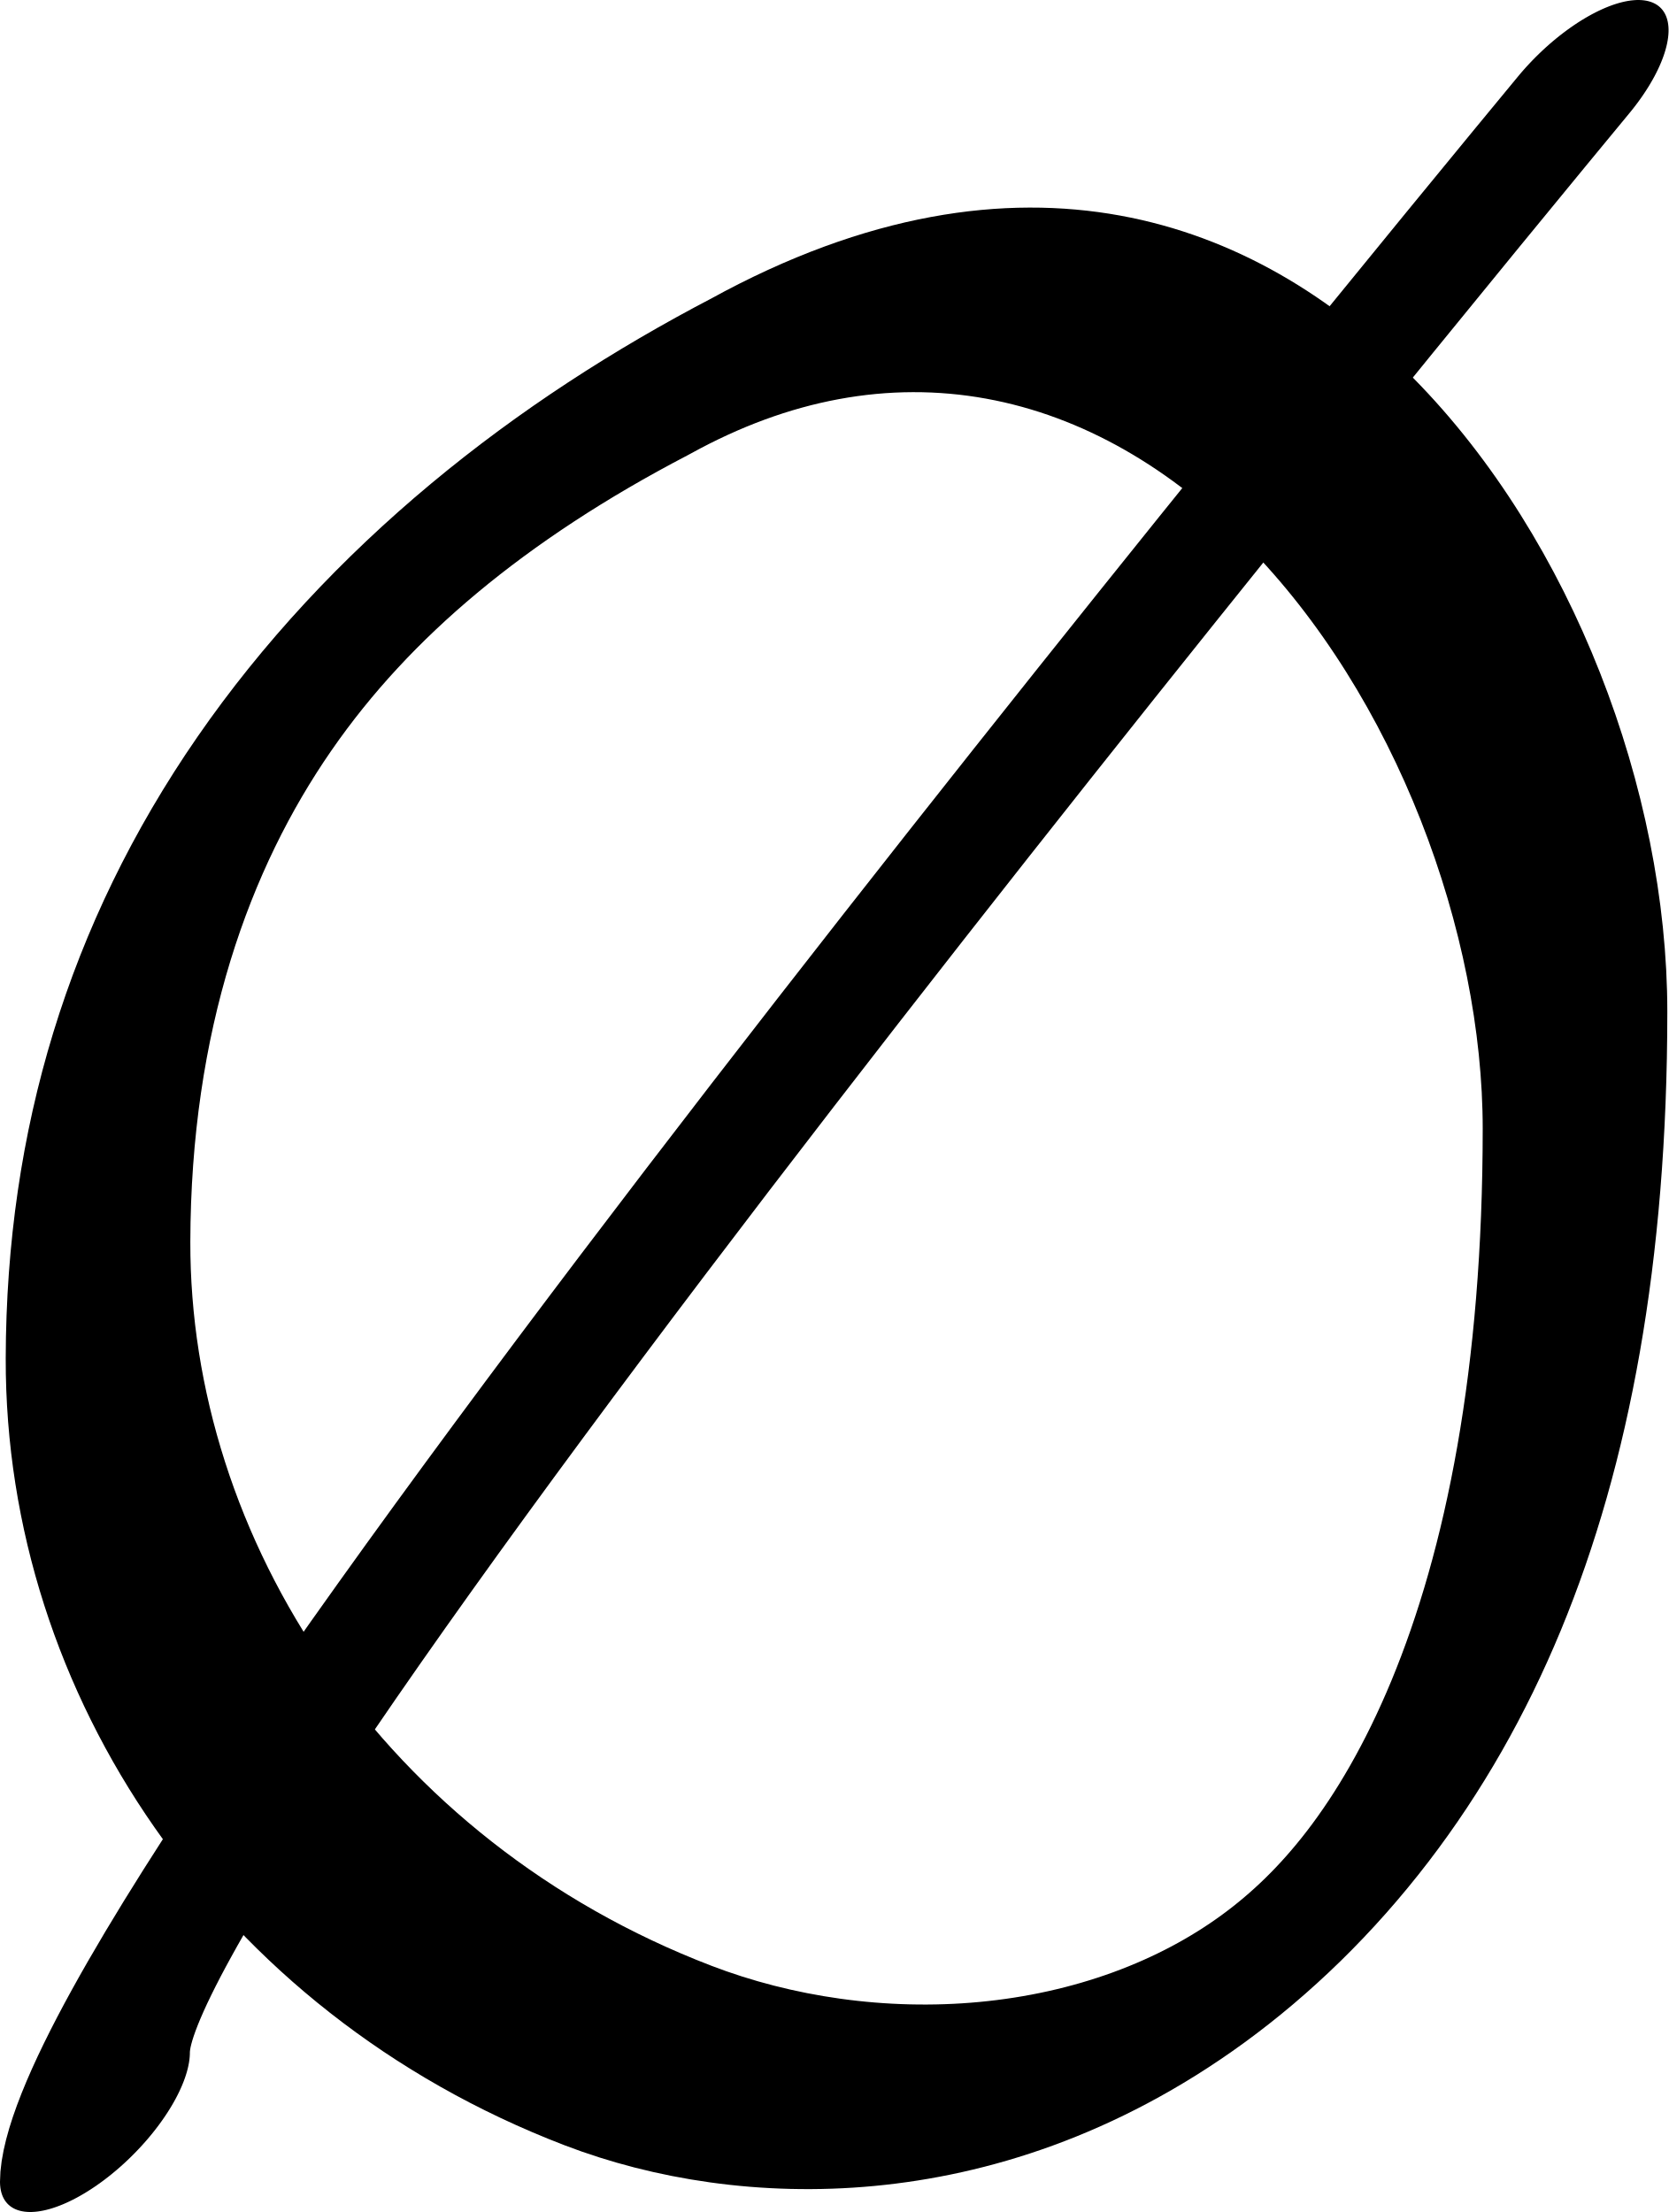
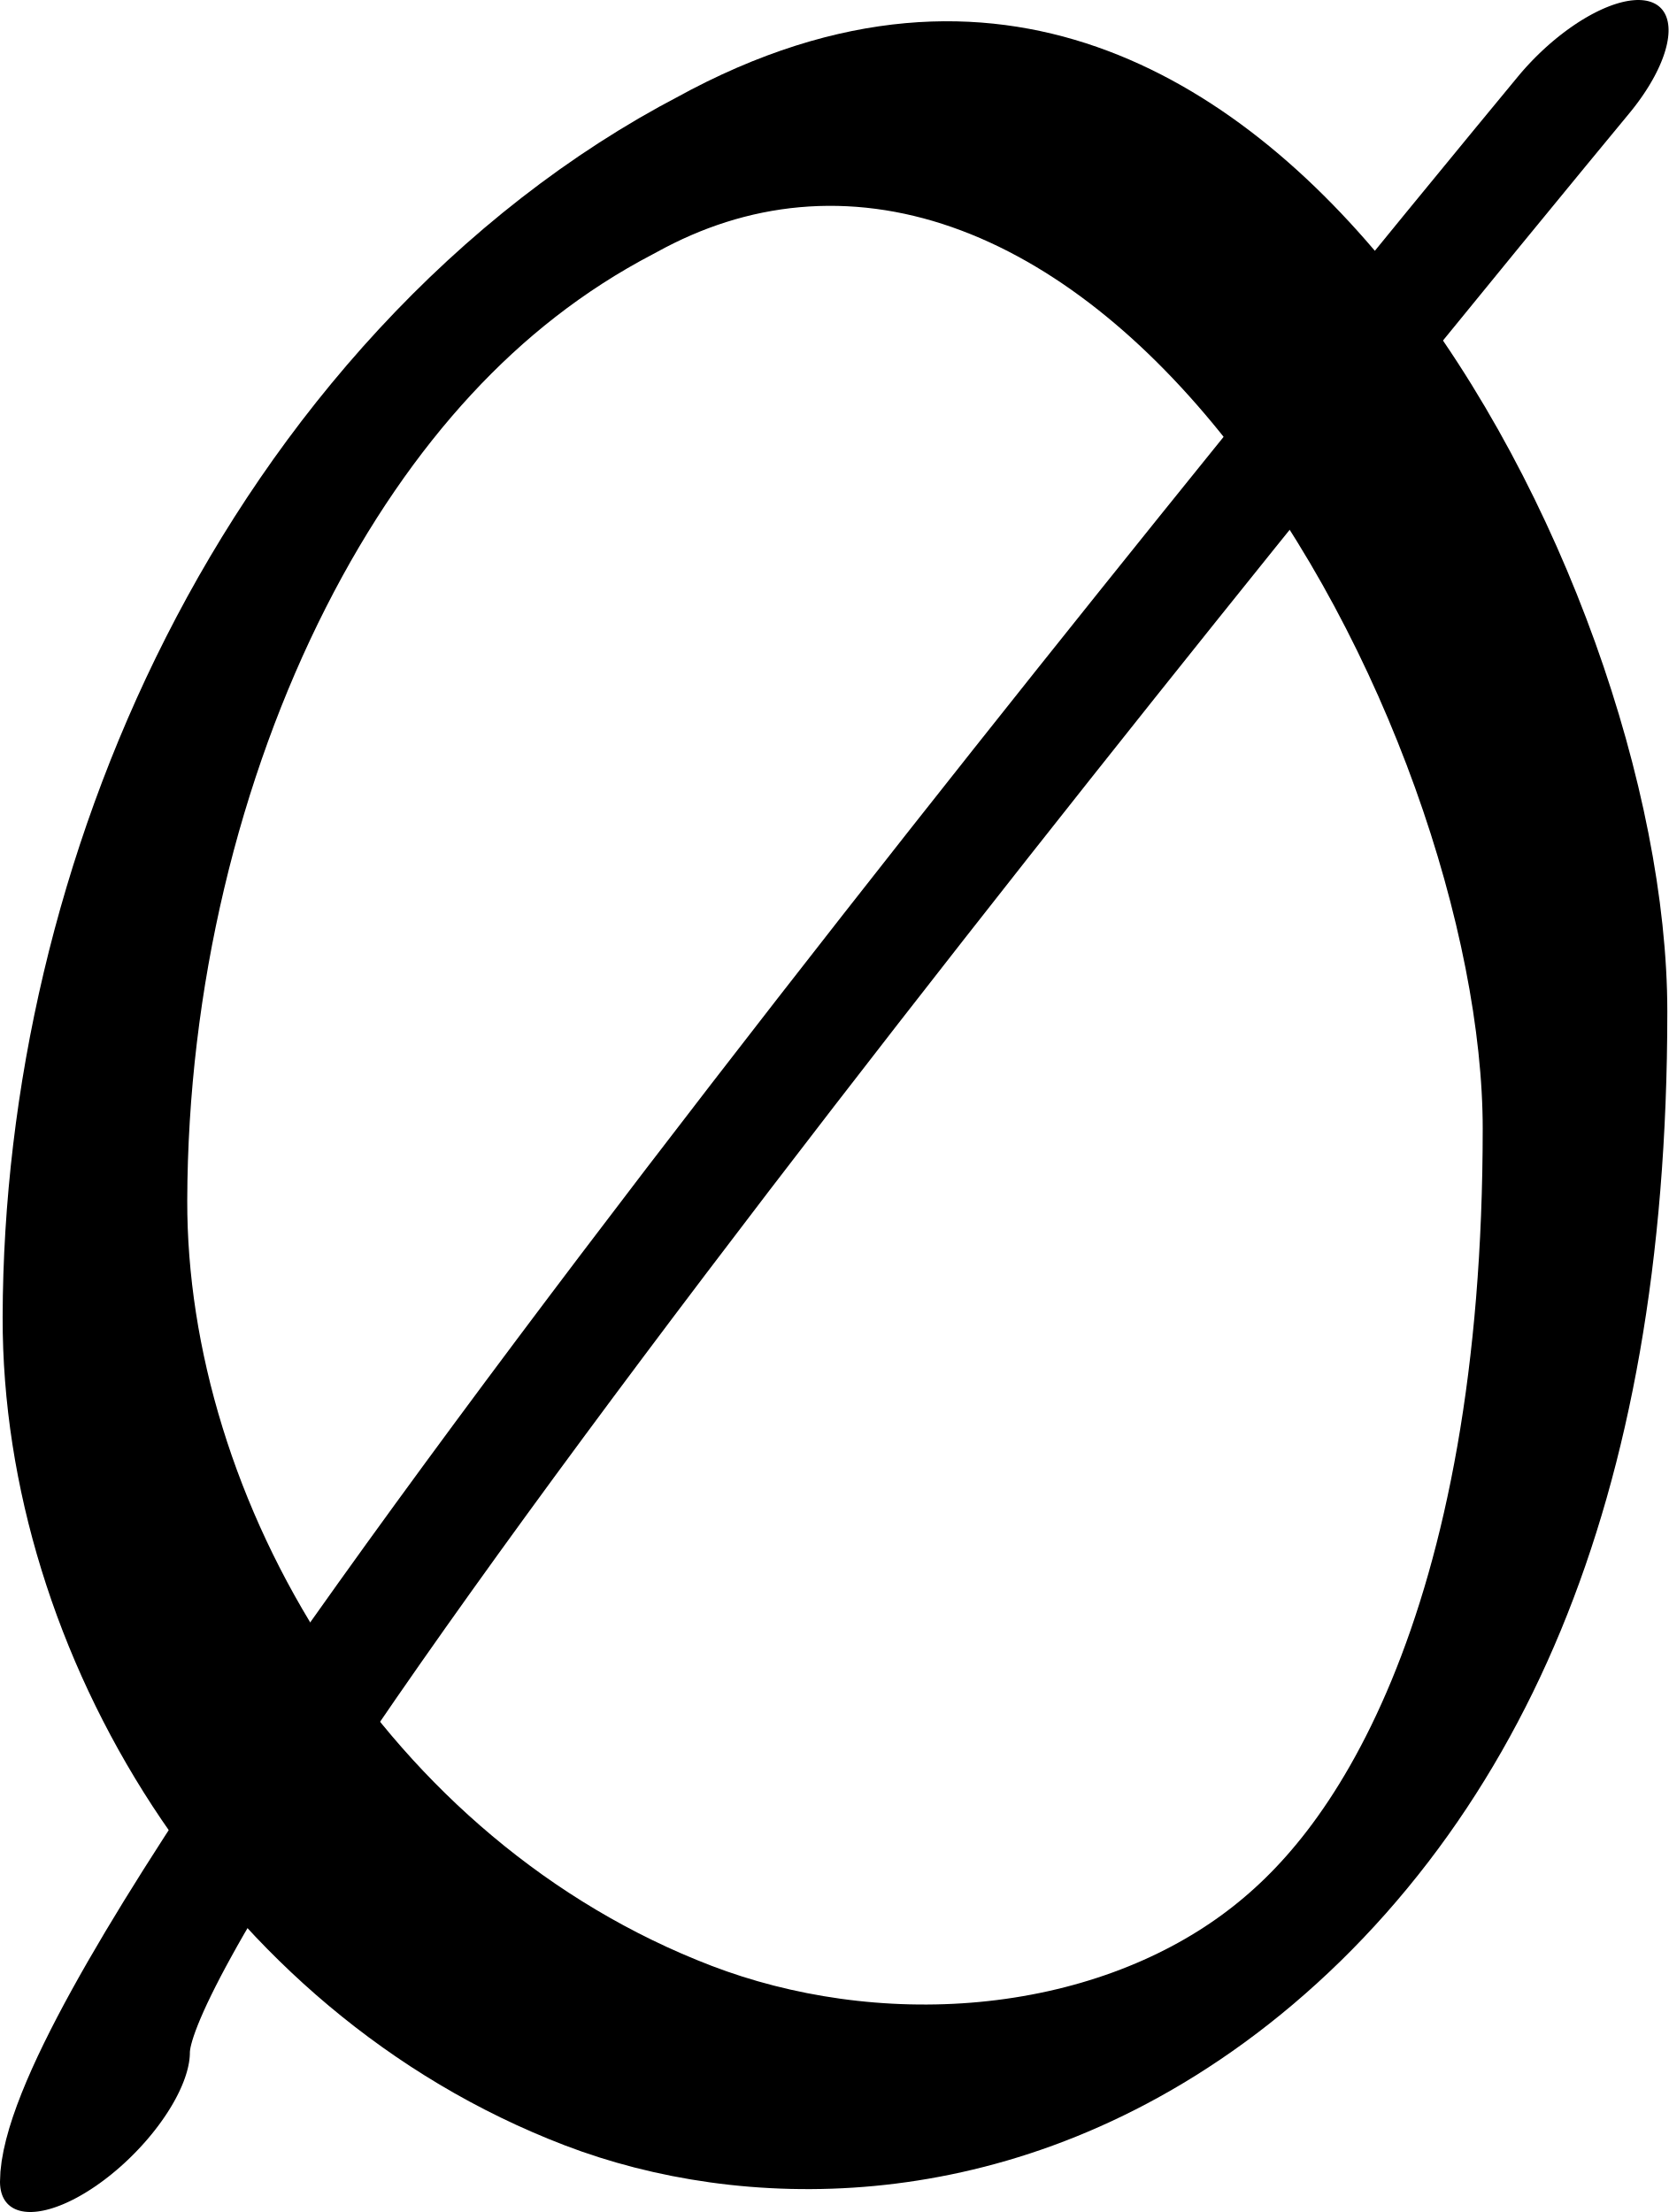
<svg xmlns="http://www.w3.org/2000/svg" width="667.522" height="885.071" viewBox="0 0 667.522 885.071" version="1.1" id="svg5" xml:space="preserve">
  <defs id="defs2" />
  <g style="display:inline" id="g2055" transform="translate(-242.6464,-315.768)">
    <g id="use4586" transform="matrix(0.3450552,0.3450552,-0.7271817,0.7271817,1006.154,4.419556)" style="display:inline">
-       <path style="fill:none;stroke:#000000;stroke-width:91.756;stroke-linecap:round;stroke-linejoin:round" d="M -30.998,650.011 C -130.992,800.855 -99.007,948.461 155.369,1069.75 338.355,1157 635.474,1186.354 906.484,1129.059 1177.495,1071.764 1446.053,869.629 878.375,600.26 636.993,485.722 102.134,431.338 -30.998,650.011 Z" id="path76822" />
+       <path style="fill:none;stroke:#000000;stroke-width:91.756;stroke-linecap:round;stroke-linejoin:round" d="m -167.46,603.872 c -99.994,150.844 42.777,334.1 297.153,455.389 182.986,87.25 505.781,127.092 776.791,69.797 C 1177.495,1071.764 1446.053,869.629 878.375,600.26 636.993,485.722 -34.328,385.199 -167.46,603.872 Z" id="path77536" />
    </g>
    <g id="use3450" transform="matrix(0.3177086,0.3177086,-0.7295696,0.7295696,946.1051,21.76561)" style="display:inline">
-       <path style="fill:none;stroke:#000000;stroke-width:95.466;stroke-linecap:round;stroke-linejoin:round" d="M 748.508,1238.103 C 605.208,1175.7 427.933,378.241 406.136,278.182" id="path76830" />
+       <path style="fill:none;stroke:#000000;stroke-width:95.466;stroke-linecap:round;stroke-linejoin:round" d="M 748.508,1238.103 C 605.208,1175.7 427.933,378.241 406.136,278.182" id="path77528" />
    </g>
  </g>
</svg>
